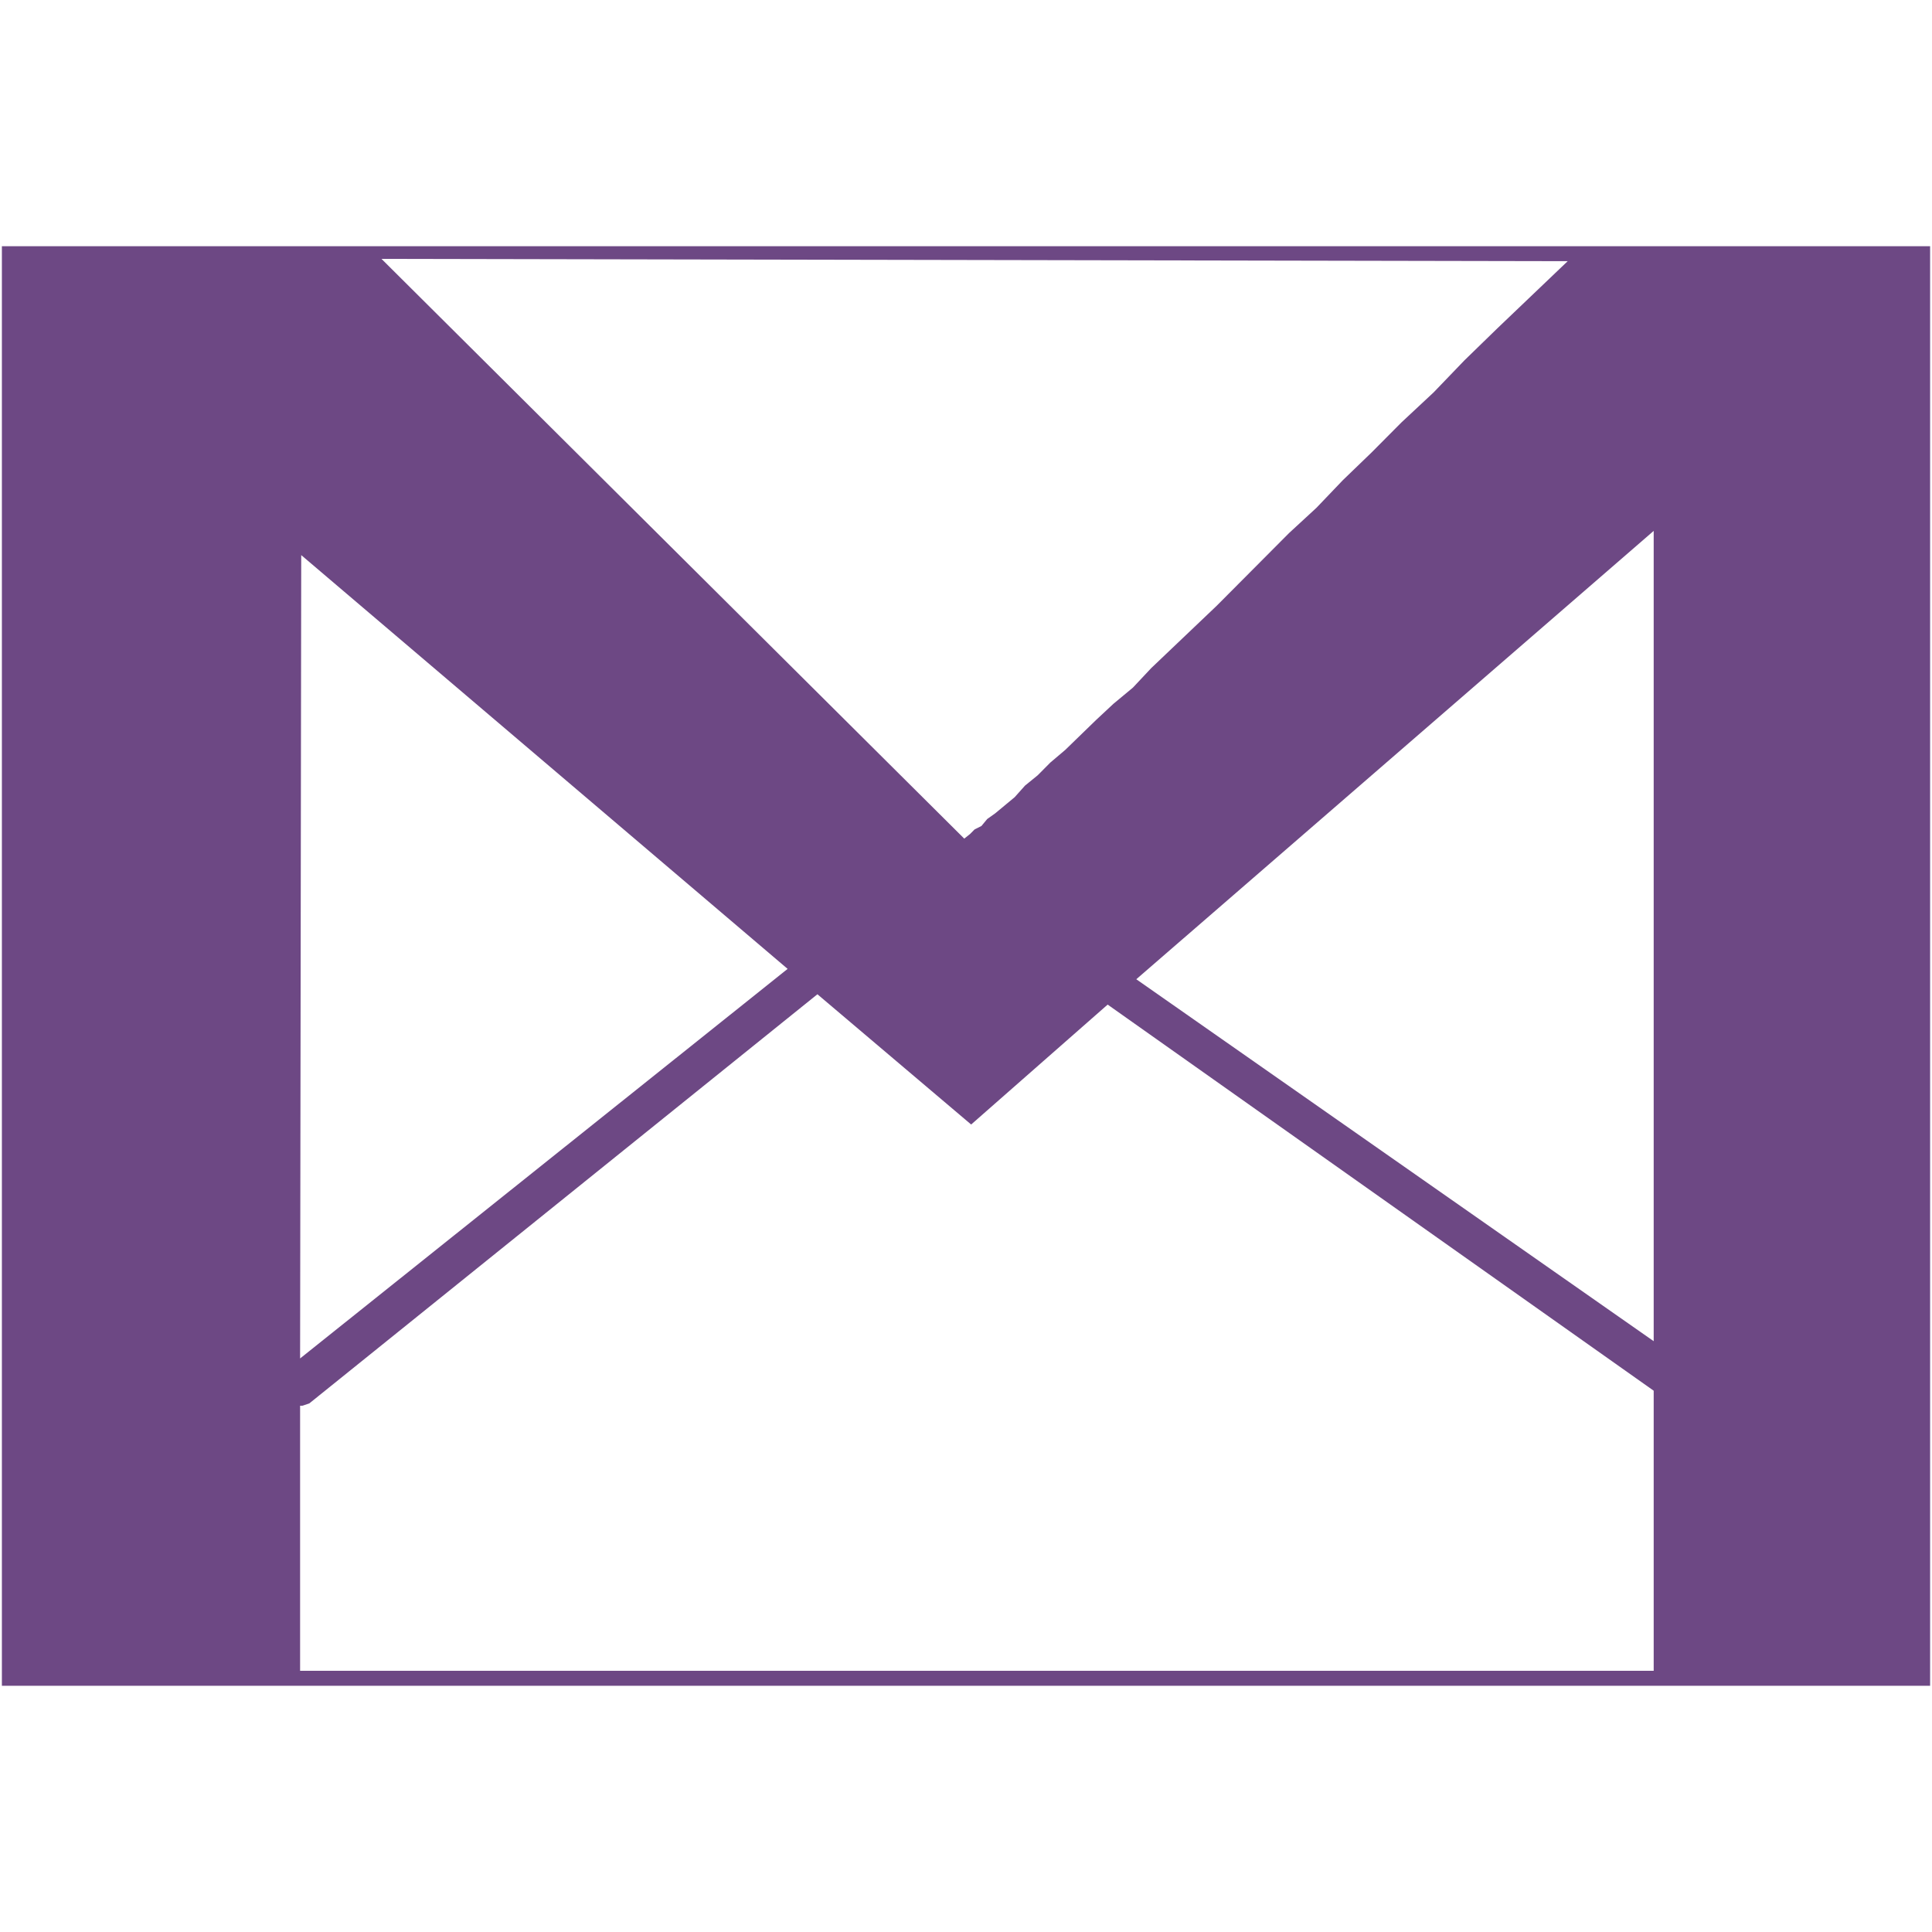
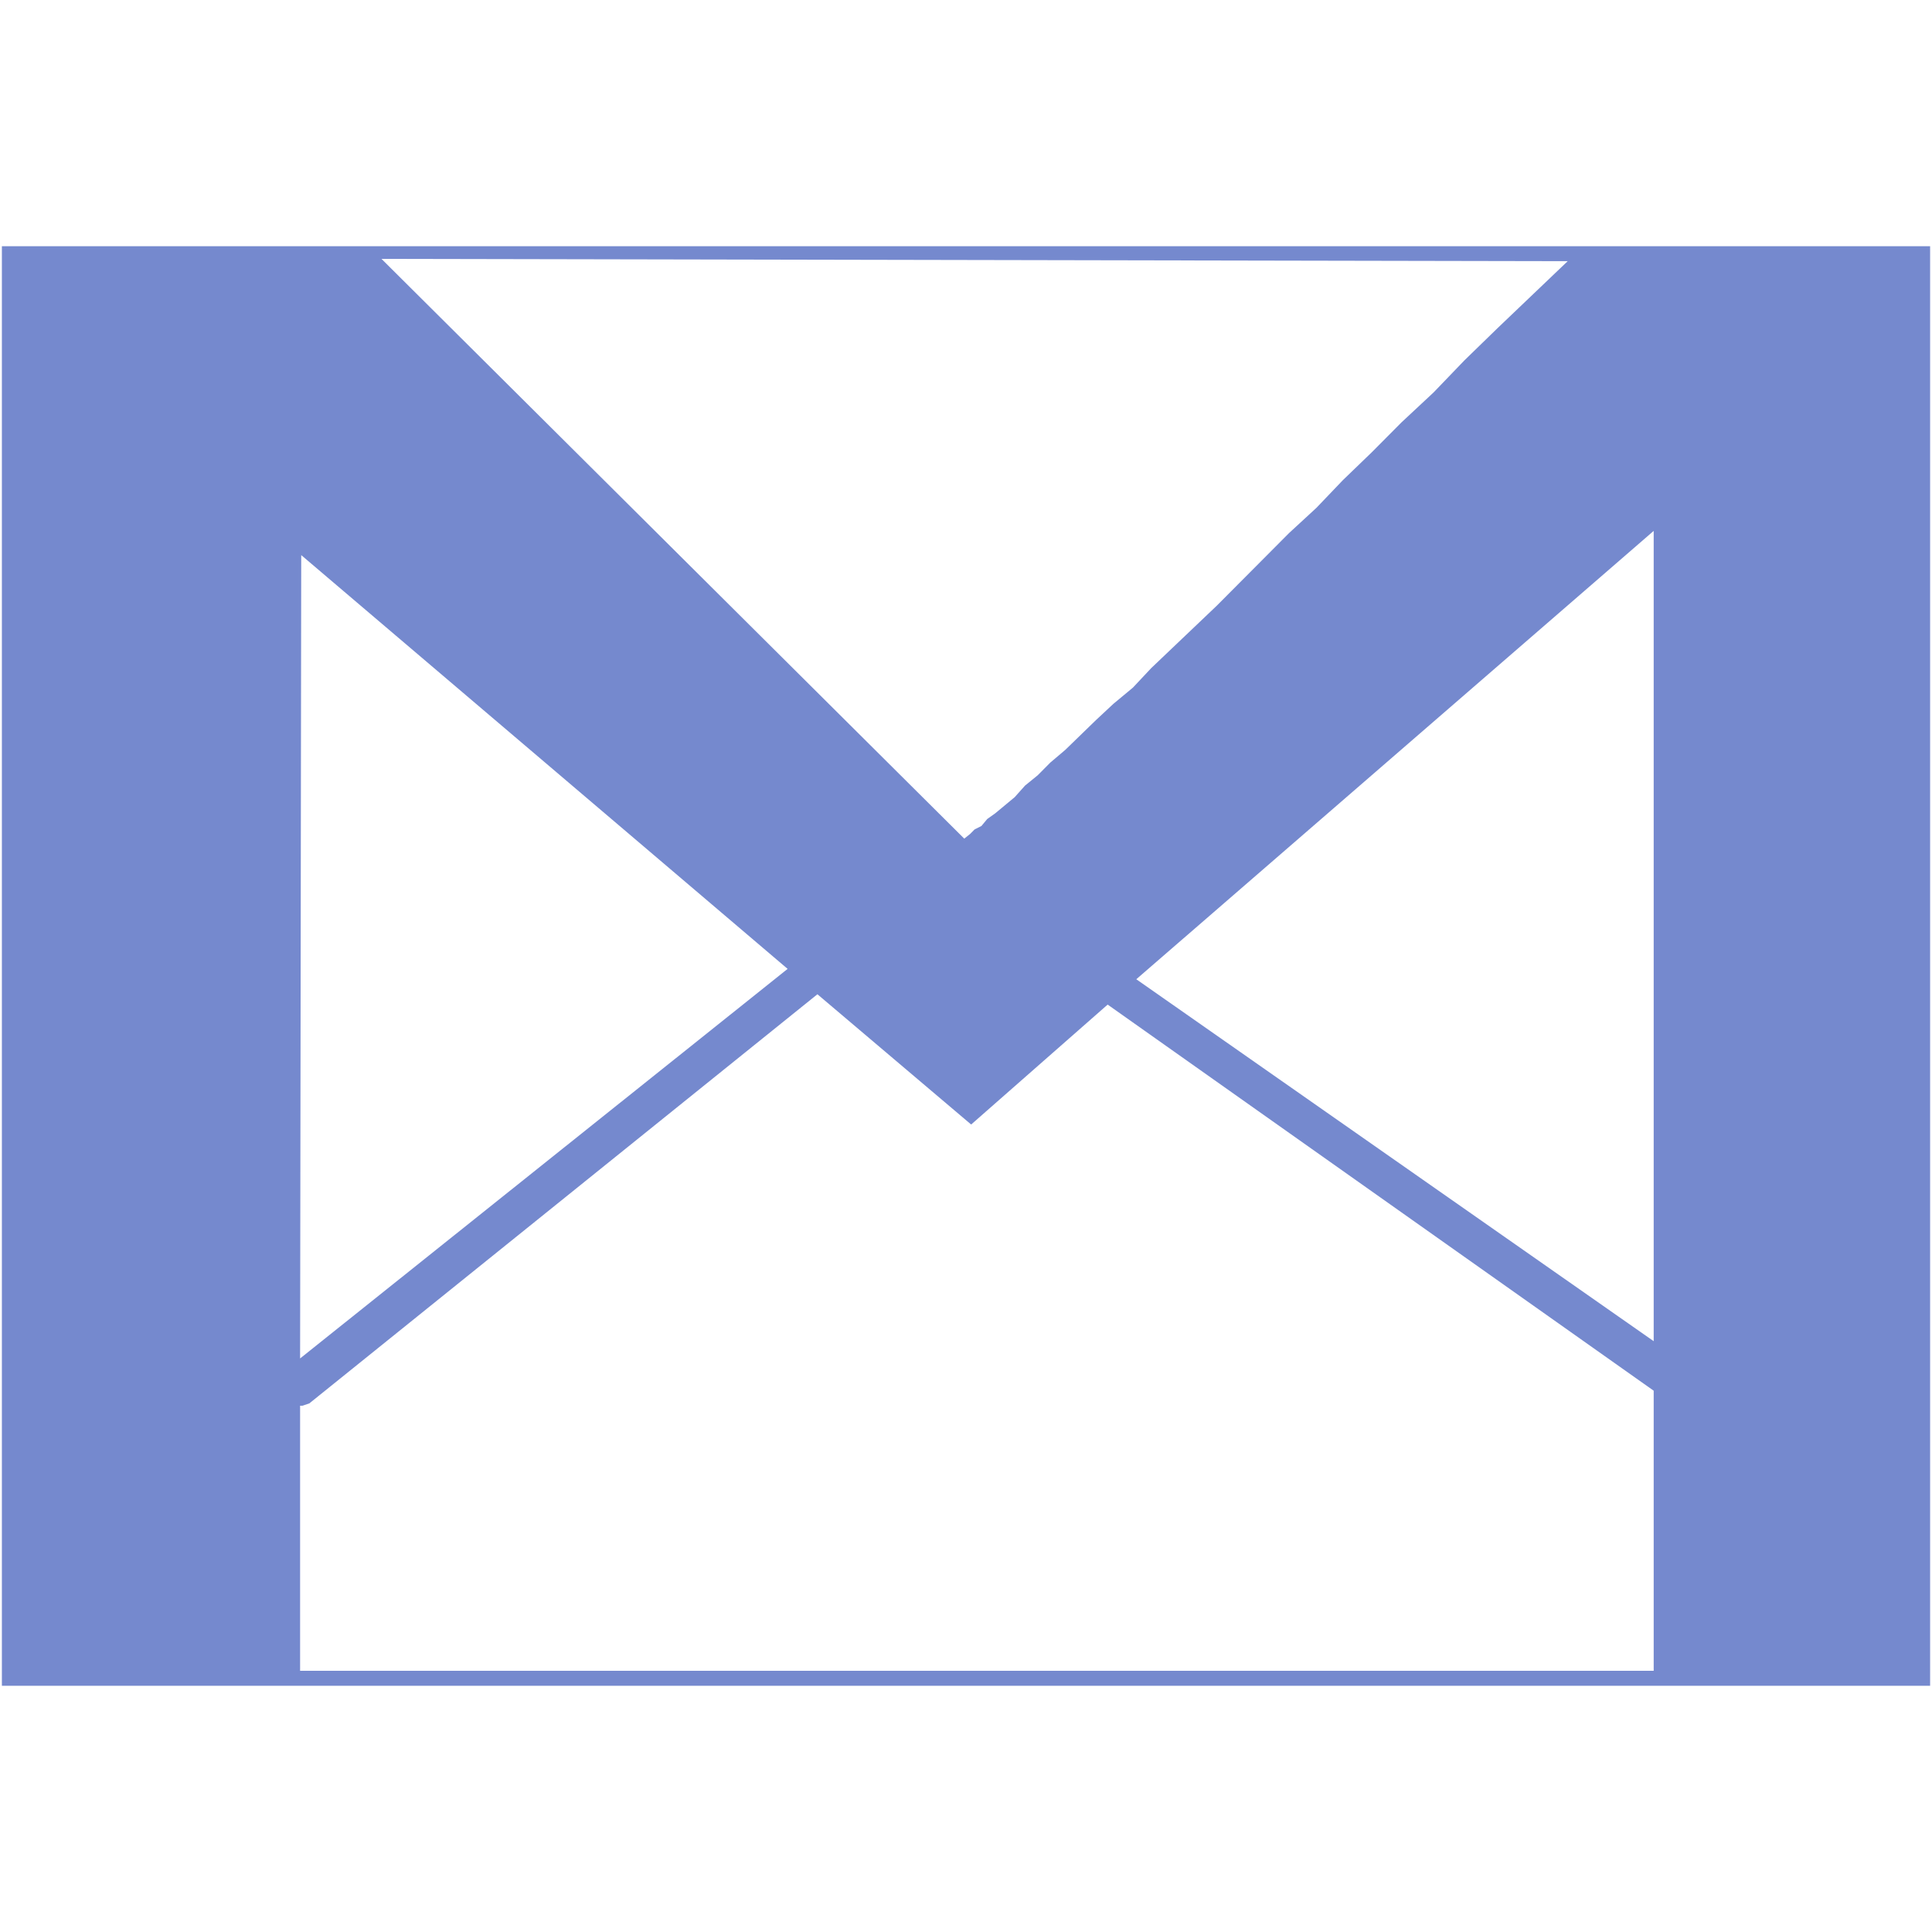
- <svg xmlns="http://www.w3.org/2000/svg" fill="#6d4884" version="1.1" width="800px" height="800px" viewBox="0 0 512 512" xml:space="preserve">
+ <svg xmlns="http://www.w3.org/2000/svg" fill="#7589ce" version="1.1" width="800px" height="800px" viewBox="0 0 512 512" xml:space="preserve">
  <g id="7935ec95c421cee6d86eb22ecd11f972">
    <path style="display: inline; fill-rule: evenodd; clip-rule: evenodd;" d="M511.5,446.753V65.247H0.5v381.506H511.5L511.5,446.753   L511.5,446.753z M438.245,368.552v74.224H79.53v-70.247h0.615l1.816-0.605l134.664-108.435l40.74,34.519l36.176-31.78   L438.245,368.552L438.245,368.552L438.245,368.552z M438.245,355.428l-137.114-95.917l137.114-118.819V355.428L438.245,355.428   L438.245,355.428z M415.453,69.215L396.898,86.93l-8.811,8.569l-8.205,8.532l-8.514,7.944l-7.898,7.945l-7.6,7.33l-7.004,7.33   l-7.294,6.725l-6.688,6.725l-12.462,12.519l-11.867,11.298l-5.457,5.197l-4.871,5.188l-5.16,4.285l-4.574,4.266l-8.195,7.954   l-3.959,3.354l-3.344,3.371l-3.344,2.72l-2.748,3.074l-5.16,4.284l-2.123,1.509l-1.527,1.845l-1.816,0.912l-1.221,1.229   l-1.518,1.211L101.102,68.609L415.453,69.215L415.453,69.215L415.453,69.215z M208.727,256.764L79.53,360.001l0.298-212.893   L208.727,256.764L208.727,256.764L208.727,256.764z">

</path>
  </g>
</svg>
